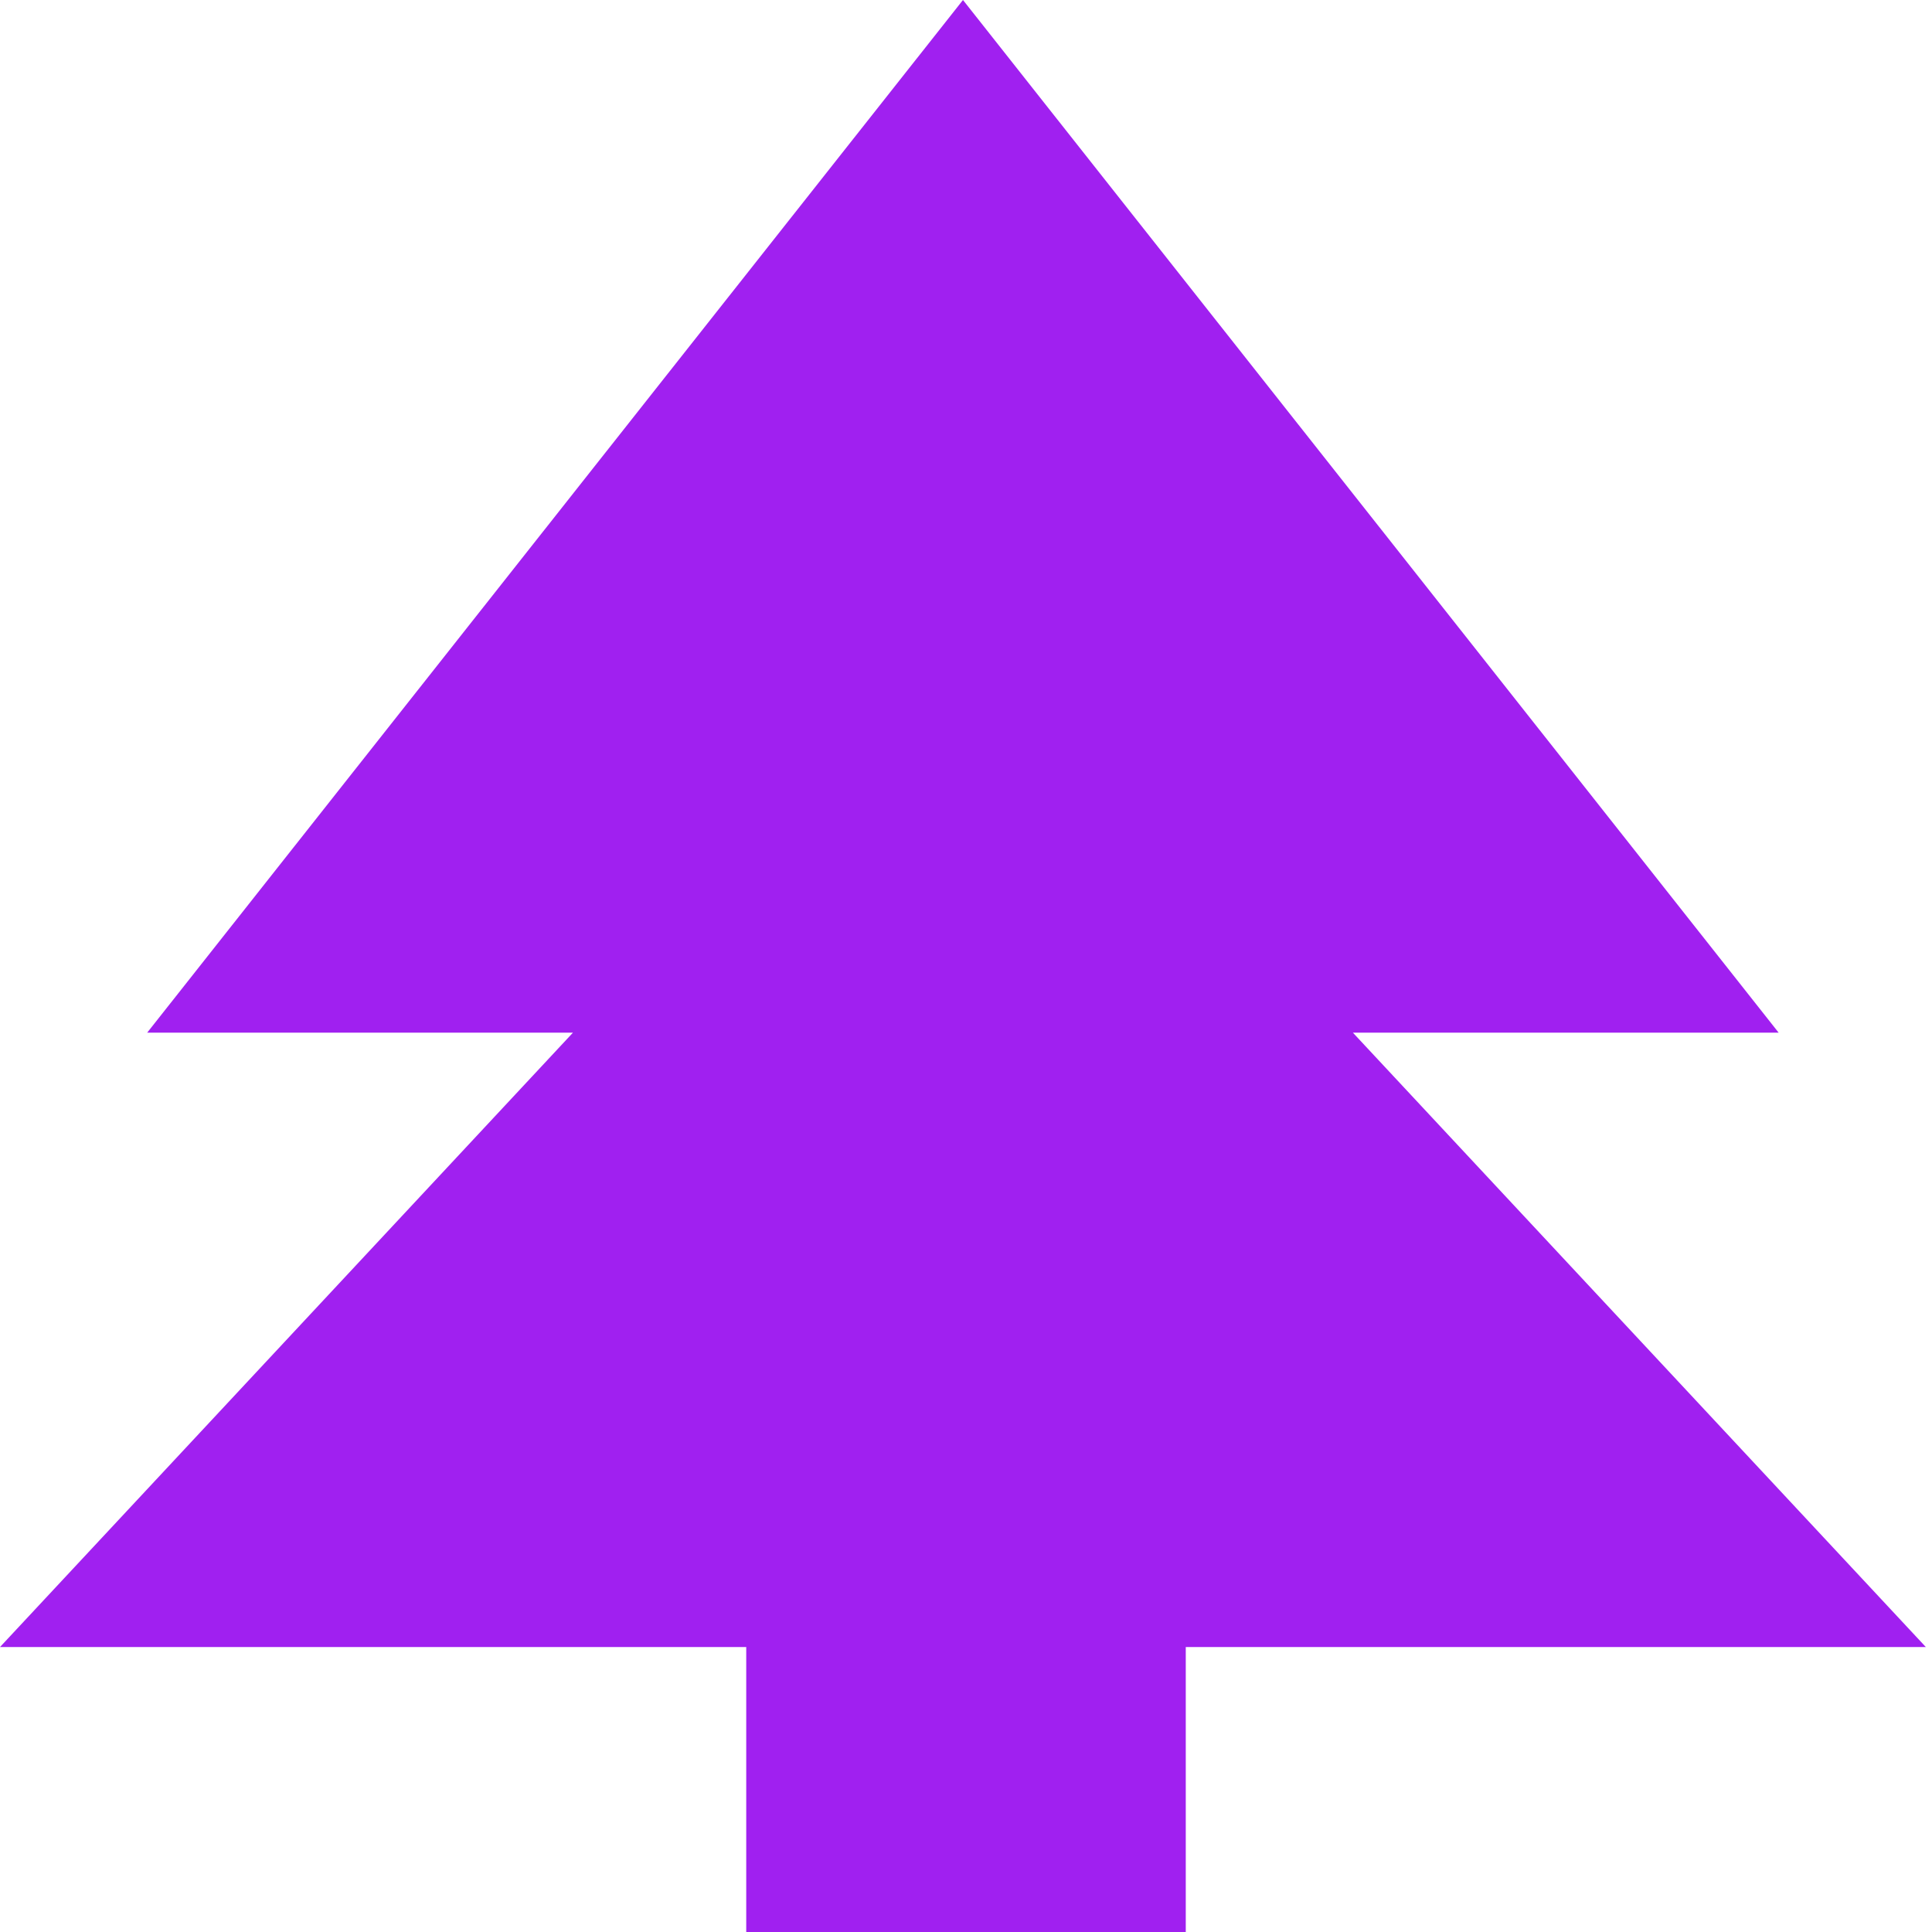
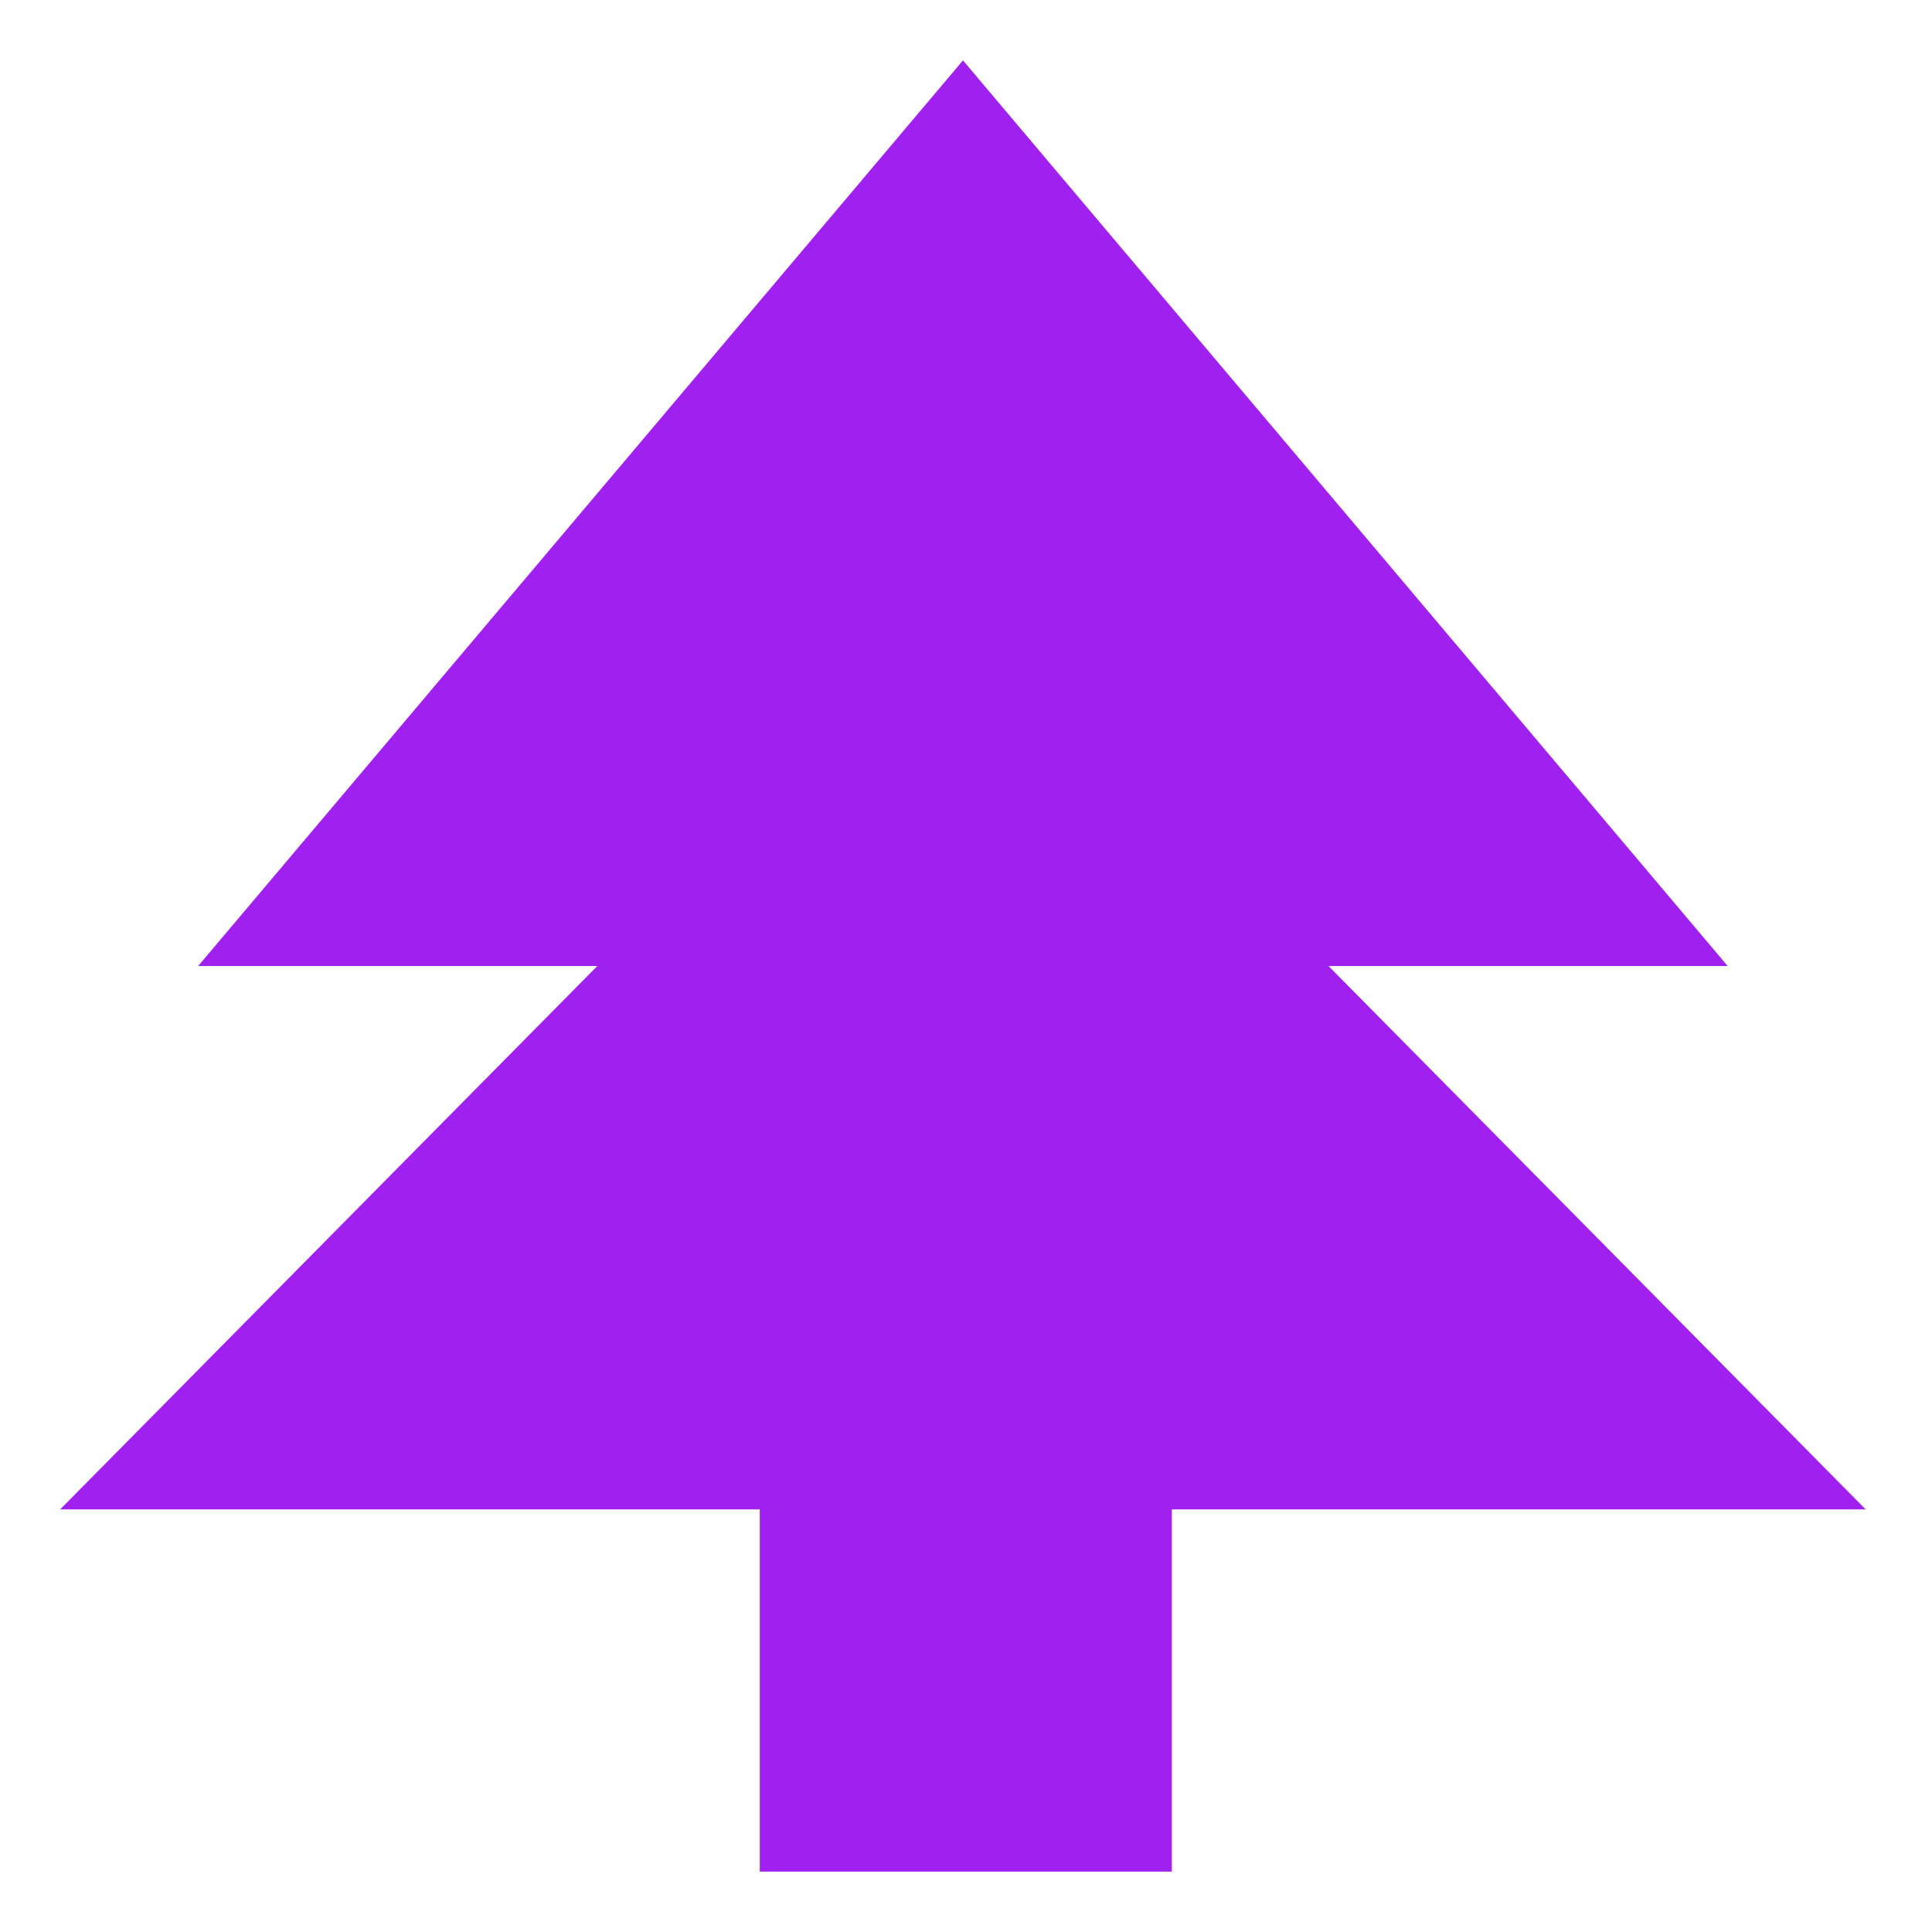
<svg xmlns="http://www.w3.org/2000/svg" width="100%" height="100%" viewBox="0 0 16 16" version="1.1" xml:space="preserve" style="fill-rule:evenodd;clip-rule:evenodd;stroke-linejoin:round;stroke-miterlimit:2;">
-   <path d="M4.745,8.552L1.219,8.552L7.975,0L14.73,8.552L11.204,8.552L15.949,13.64L9.82,13.64L9.82,16L6.18,16L6.18,13.64L-0,13.64L4.745,8.552Z" style="fill:rgb(160,32,240);" />
+   <g transform="matrix(0.9375,0,0,0.9375,0.498406,0.5)">
+     <path d="M4.745,8L1.219,8L7.975,0L14.73,8L11.204,8L15.949,12.8L9.82,12.8L9.82,16L6.18,16L6.18,12.8L0,12.8L4.745,8Z" style="fill:rgb(160,32,240);" />
+   </g>
</svg>
